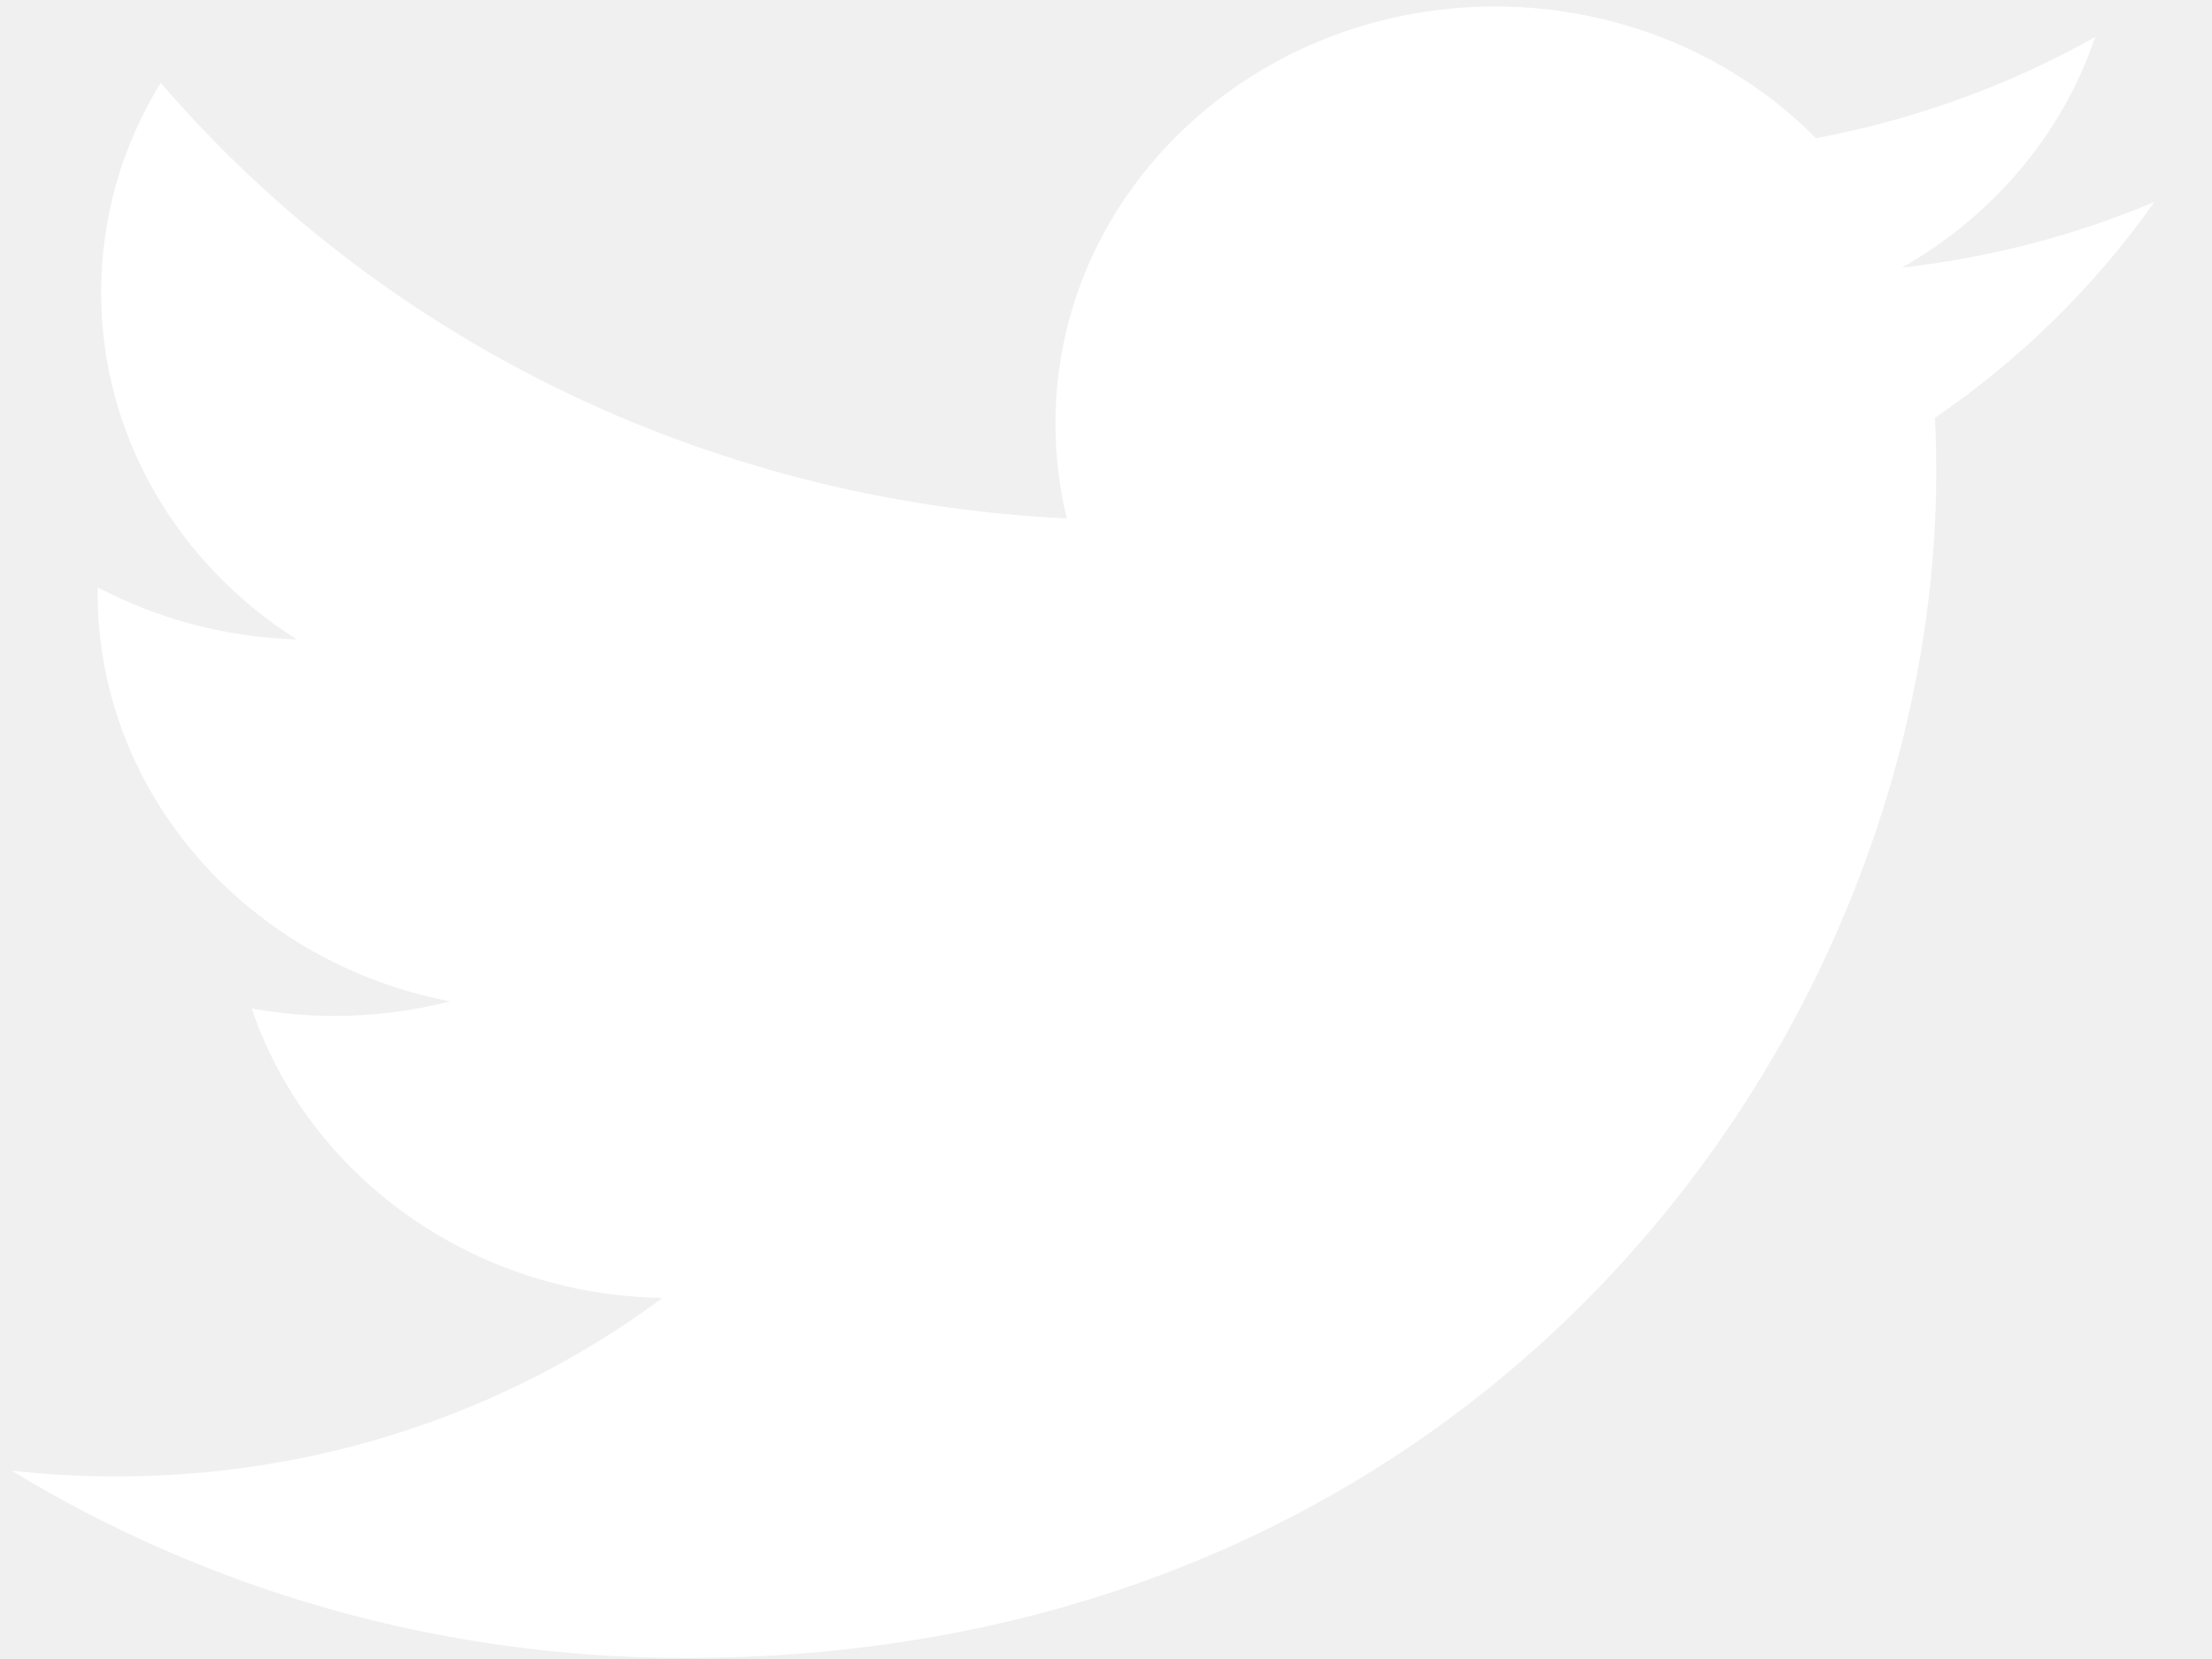
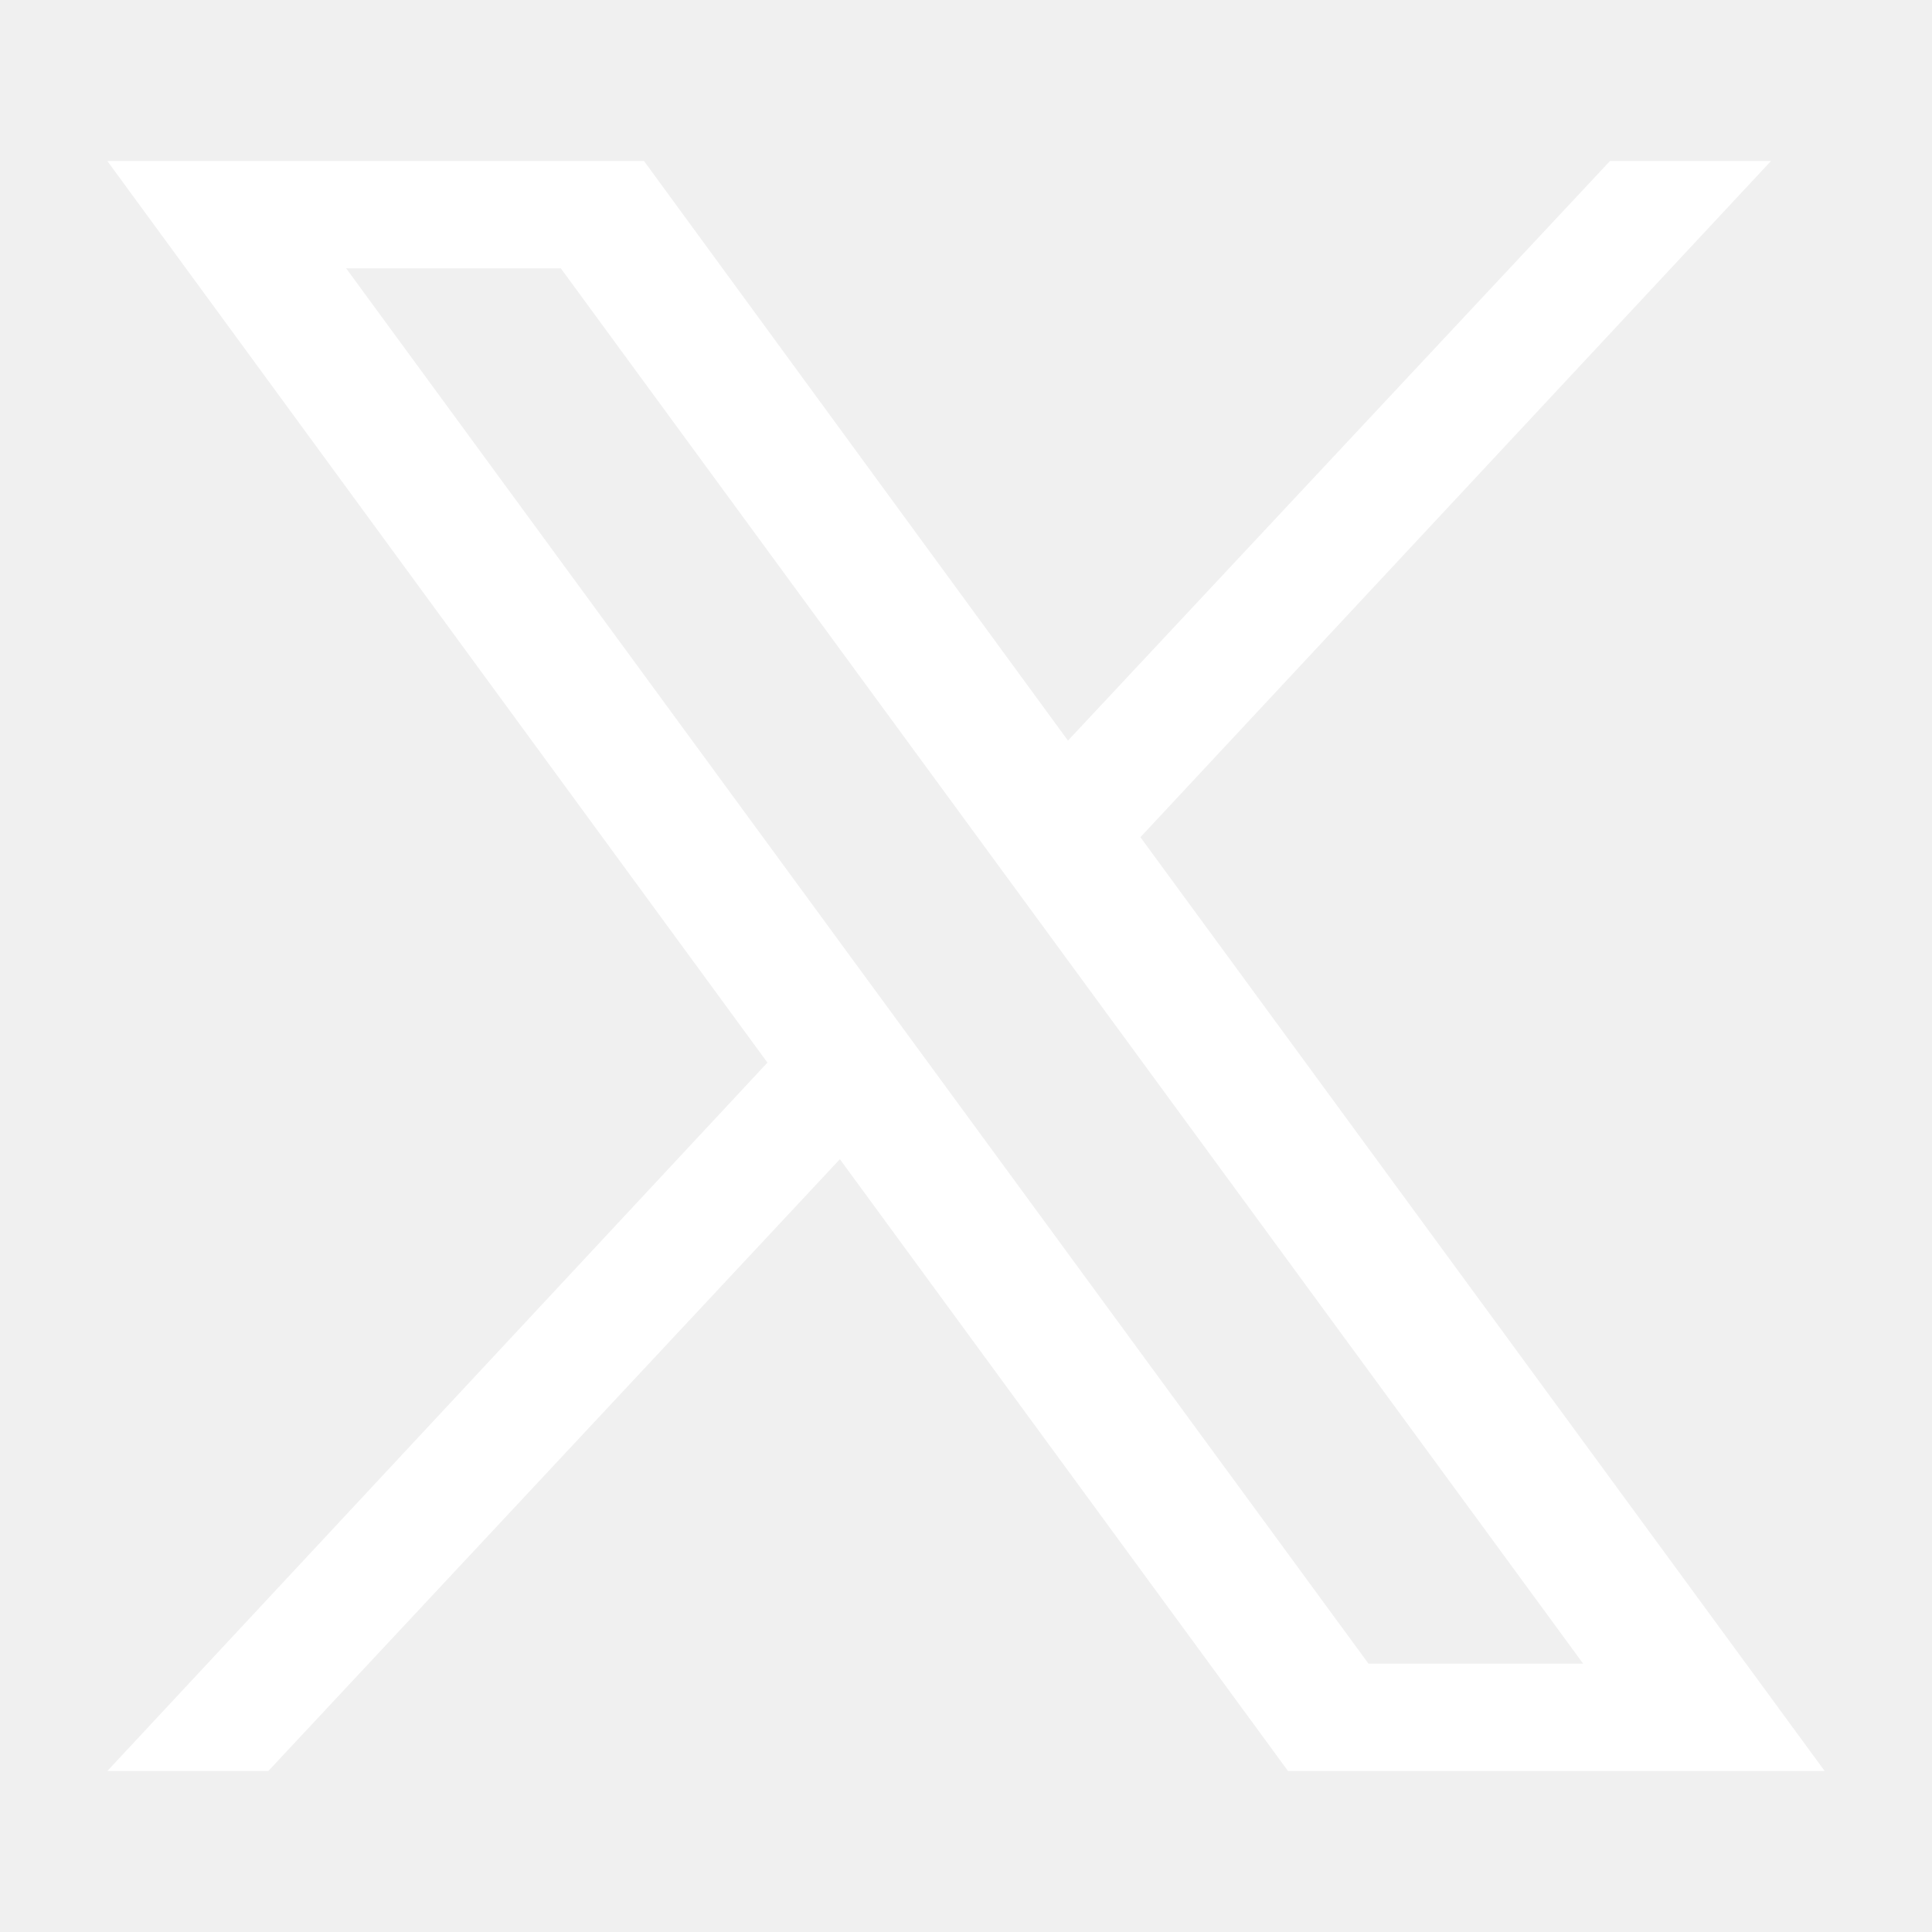
- <svg xmlns="http://www.w3.org/2000/svg" width="32" height="24" viewBox="0 0 32 24" fill="none">
-   <g id="twitter-seeklogo 1" clip-path="url(#clip0_369_872)">
-     <g id="Group">
-       <path id="Vector" d="M31.166 2.922C30.026 3.402 28.8 3.726 27.514 3.872C28.827 3.126 29.835 1.944 30.31 0.535C29.081 1.226 27.72 1.728 26.271 1.999C25.111 0.827 23.458 0.094 21.629 0.094C18.116 0.094 15.269 2.795 15.269 6.125C15.269 6.598 15.325 7.058 15.434 7.5C10.148 7.248 5.461 4.847 2.325 1.198C1.777 2.089 1.463 3.125 1.463 4.23C1.463 6.323 2.586 8.169 4.293 9.25C3.25 9.219 2.27 8.948 1.412 8.496C1.412 8.521 1.412 8.546 1.412 8.572C1.412 11.494 3.604 13.932 6.513 14.486C5.98 14.623 5.418 14.697 4.838 14.697C4.428 14.697 4.03 14.659 3.641 14.589C4.451 16.985 6.799 18.729 9.582 18.777C7.406 20.395 4.663 21.359 1.684 21.359C1.17 21.359 0.664 21.331 0.167 21.275C2.981 22.986 6.324 23.985 9.916 23.985C21.614 23.985 28.011 14.794 28.011 6.825C28.011 6.563 28.005 6.303 27.993 6.044C29.235 5.194 30.314 4.132 31.166 2.922Z" fill="white" />
+ <svg xmlns="http://www.w3.org/2000/svg" enable-background="new 0 0 72 72" viewBox="0 0 72 72" id="twitter-x">
+   <switch>
+     <g>
+       <path d="M42.5,31.2L66,6h-6L39.8,27.6L24,6H4l24.6,33.6L4,66    h6l21.3-22.8L48,66h20L42.5,31.2z M12.9,10h8l38.1,52h-8L12.9,10z" fill="white" />
    </g>
-   </g>
-   <defs>
-     <clipPath id="clip0_369_872">
-       <rect width="31" height="24" fill="white" transform="translate(0.166504)" />
-     </clipPath>
-   </defs>
+   </switch>
</svg>
